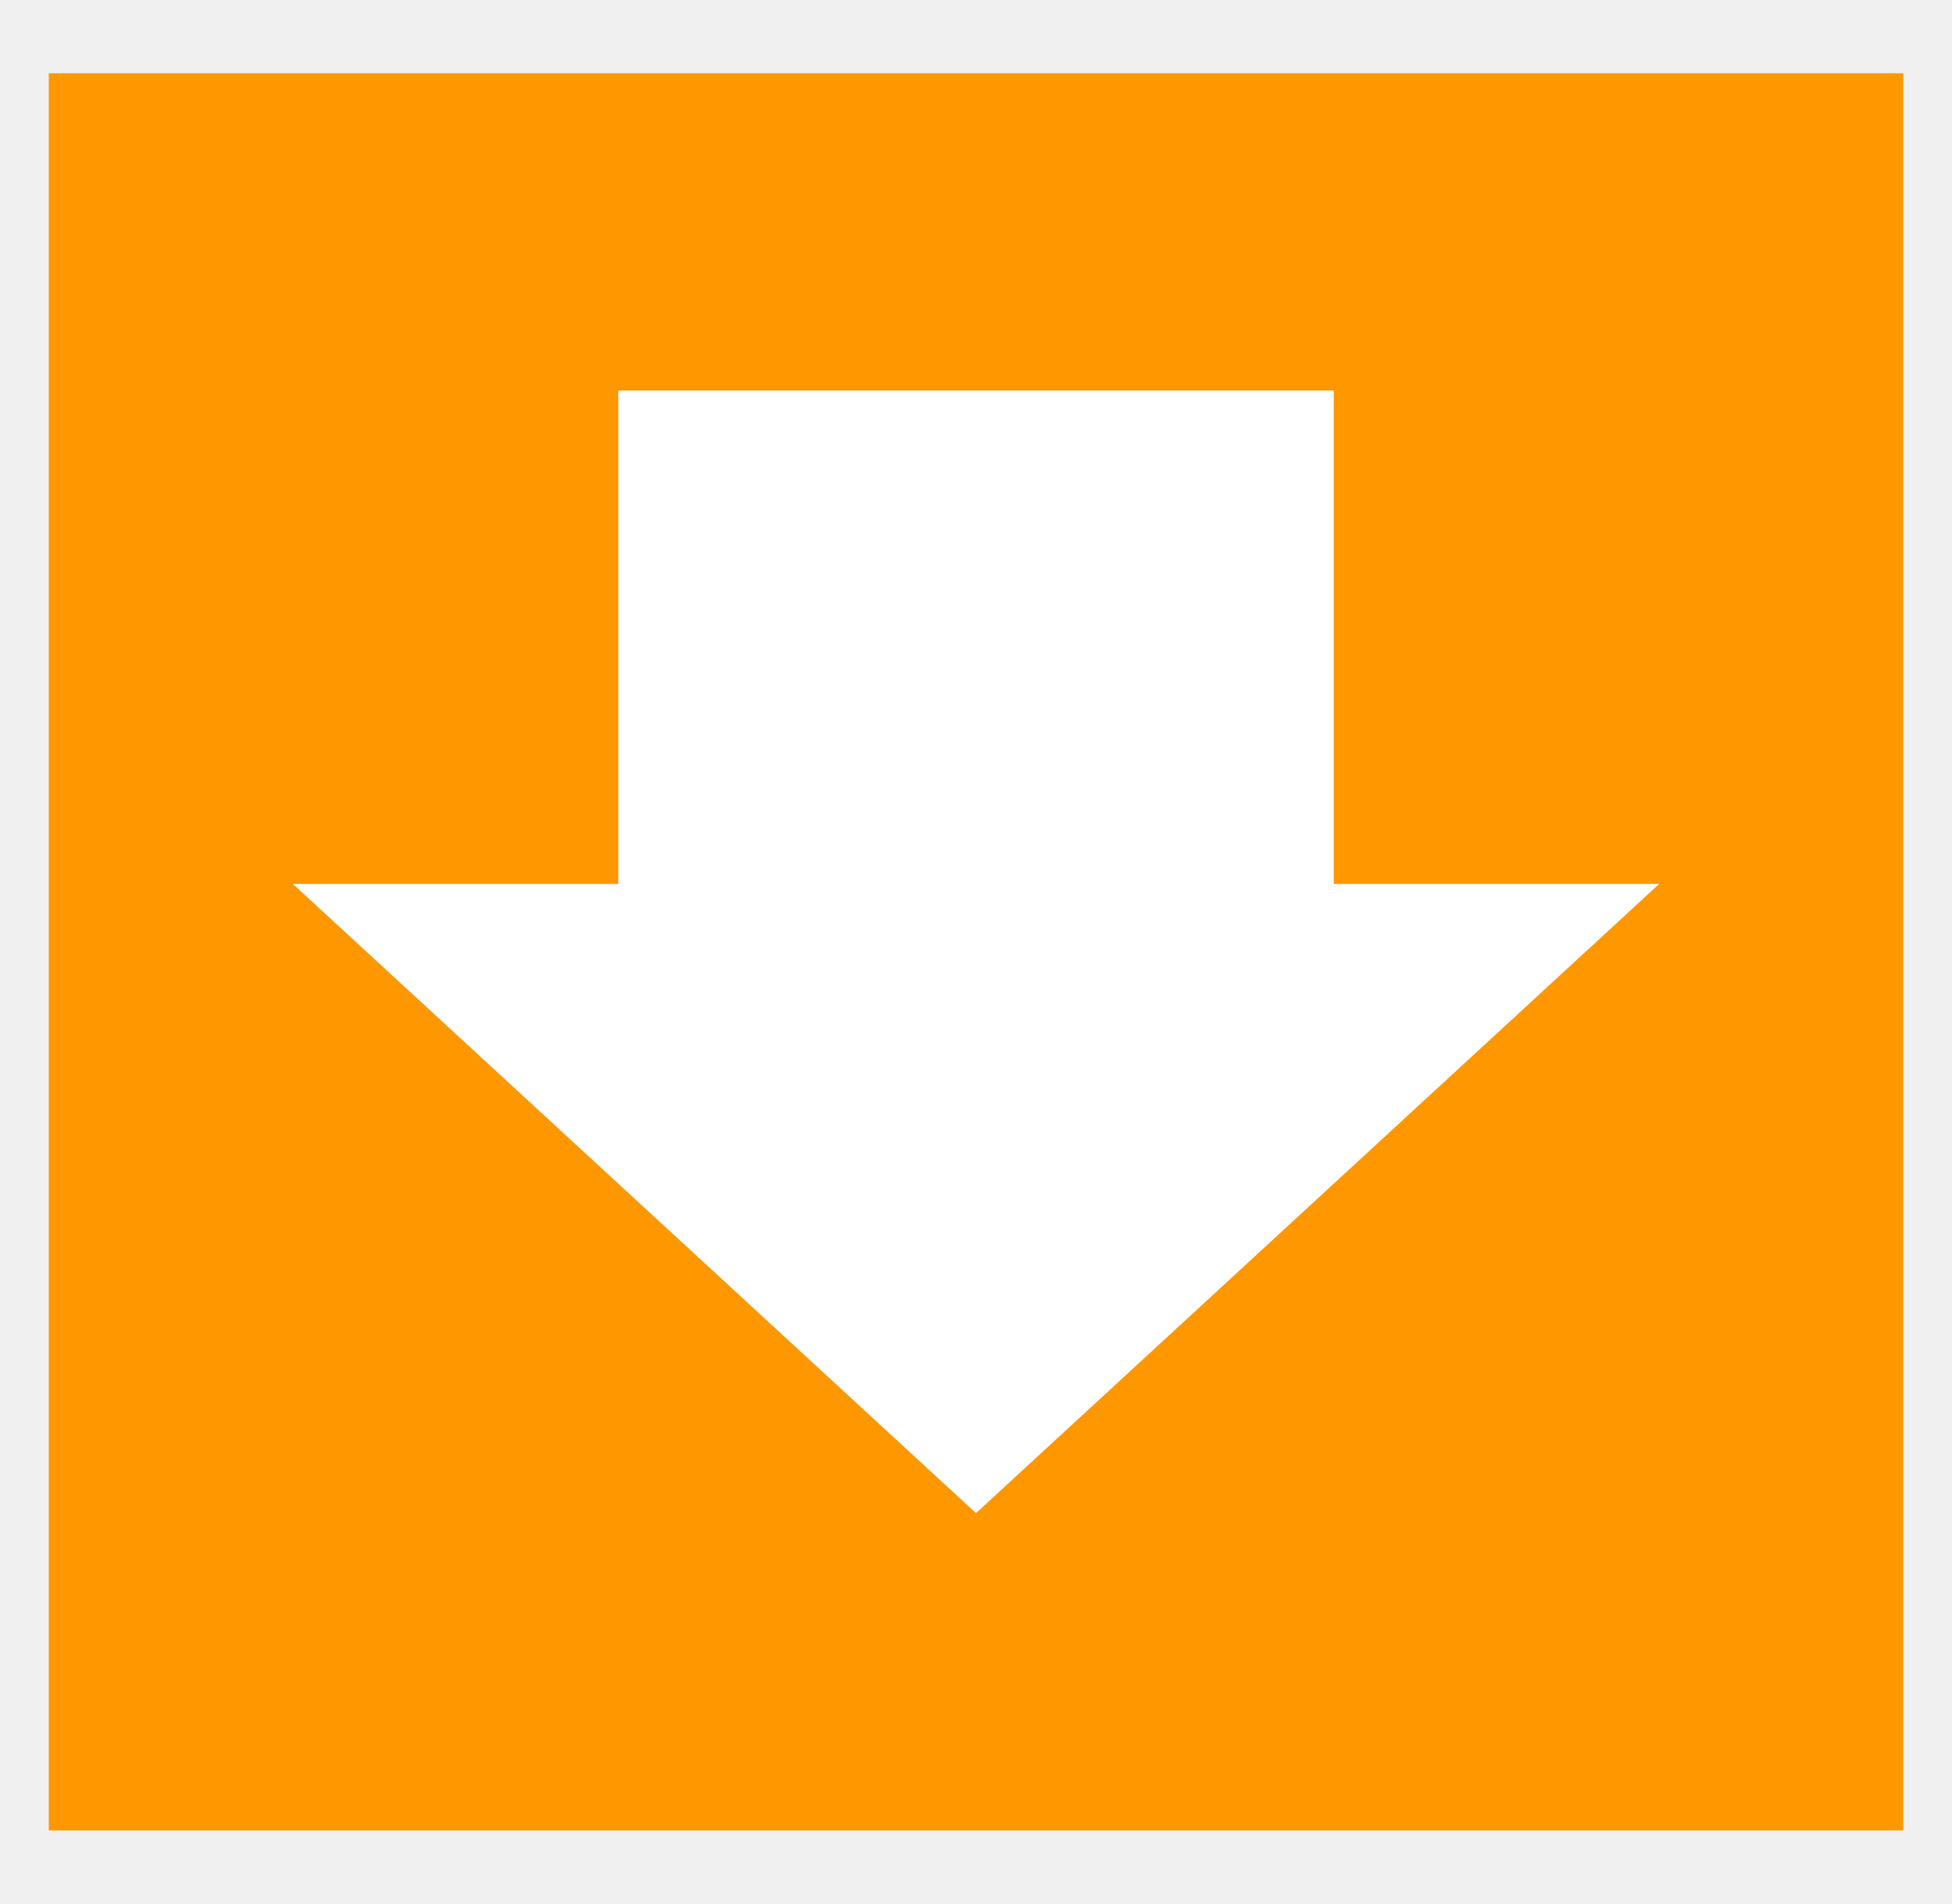
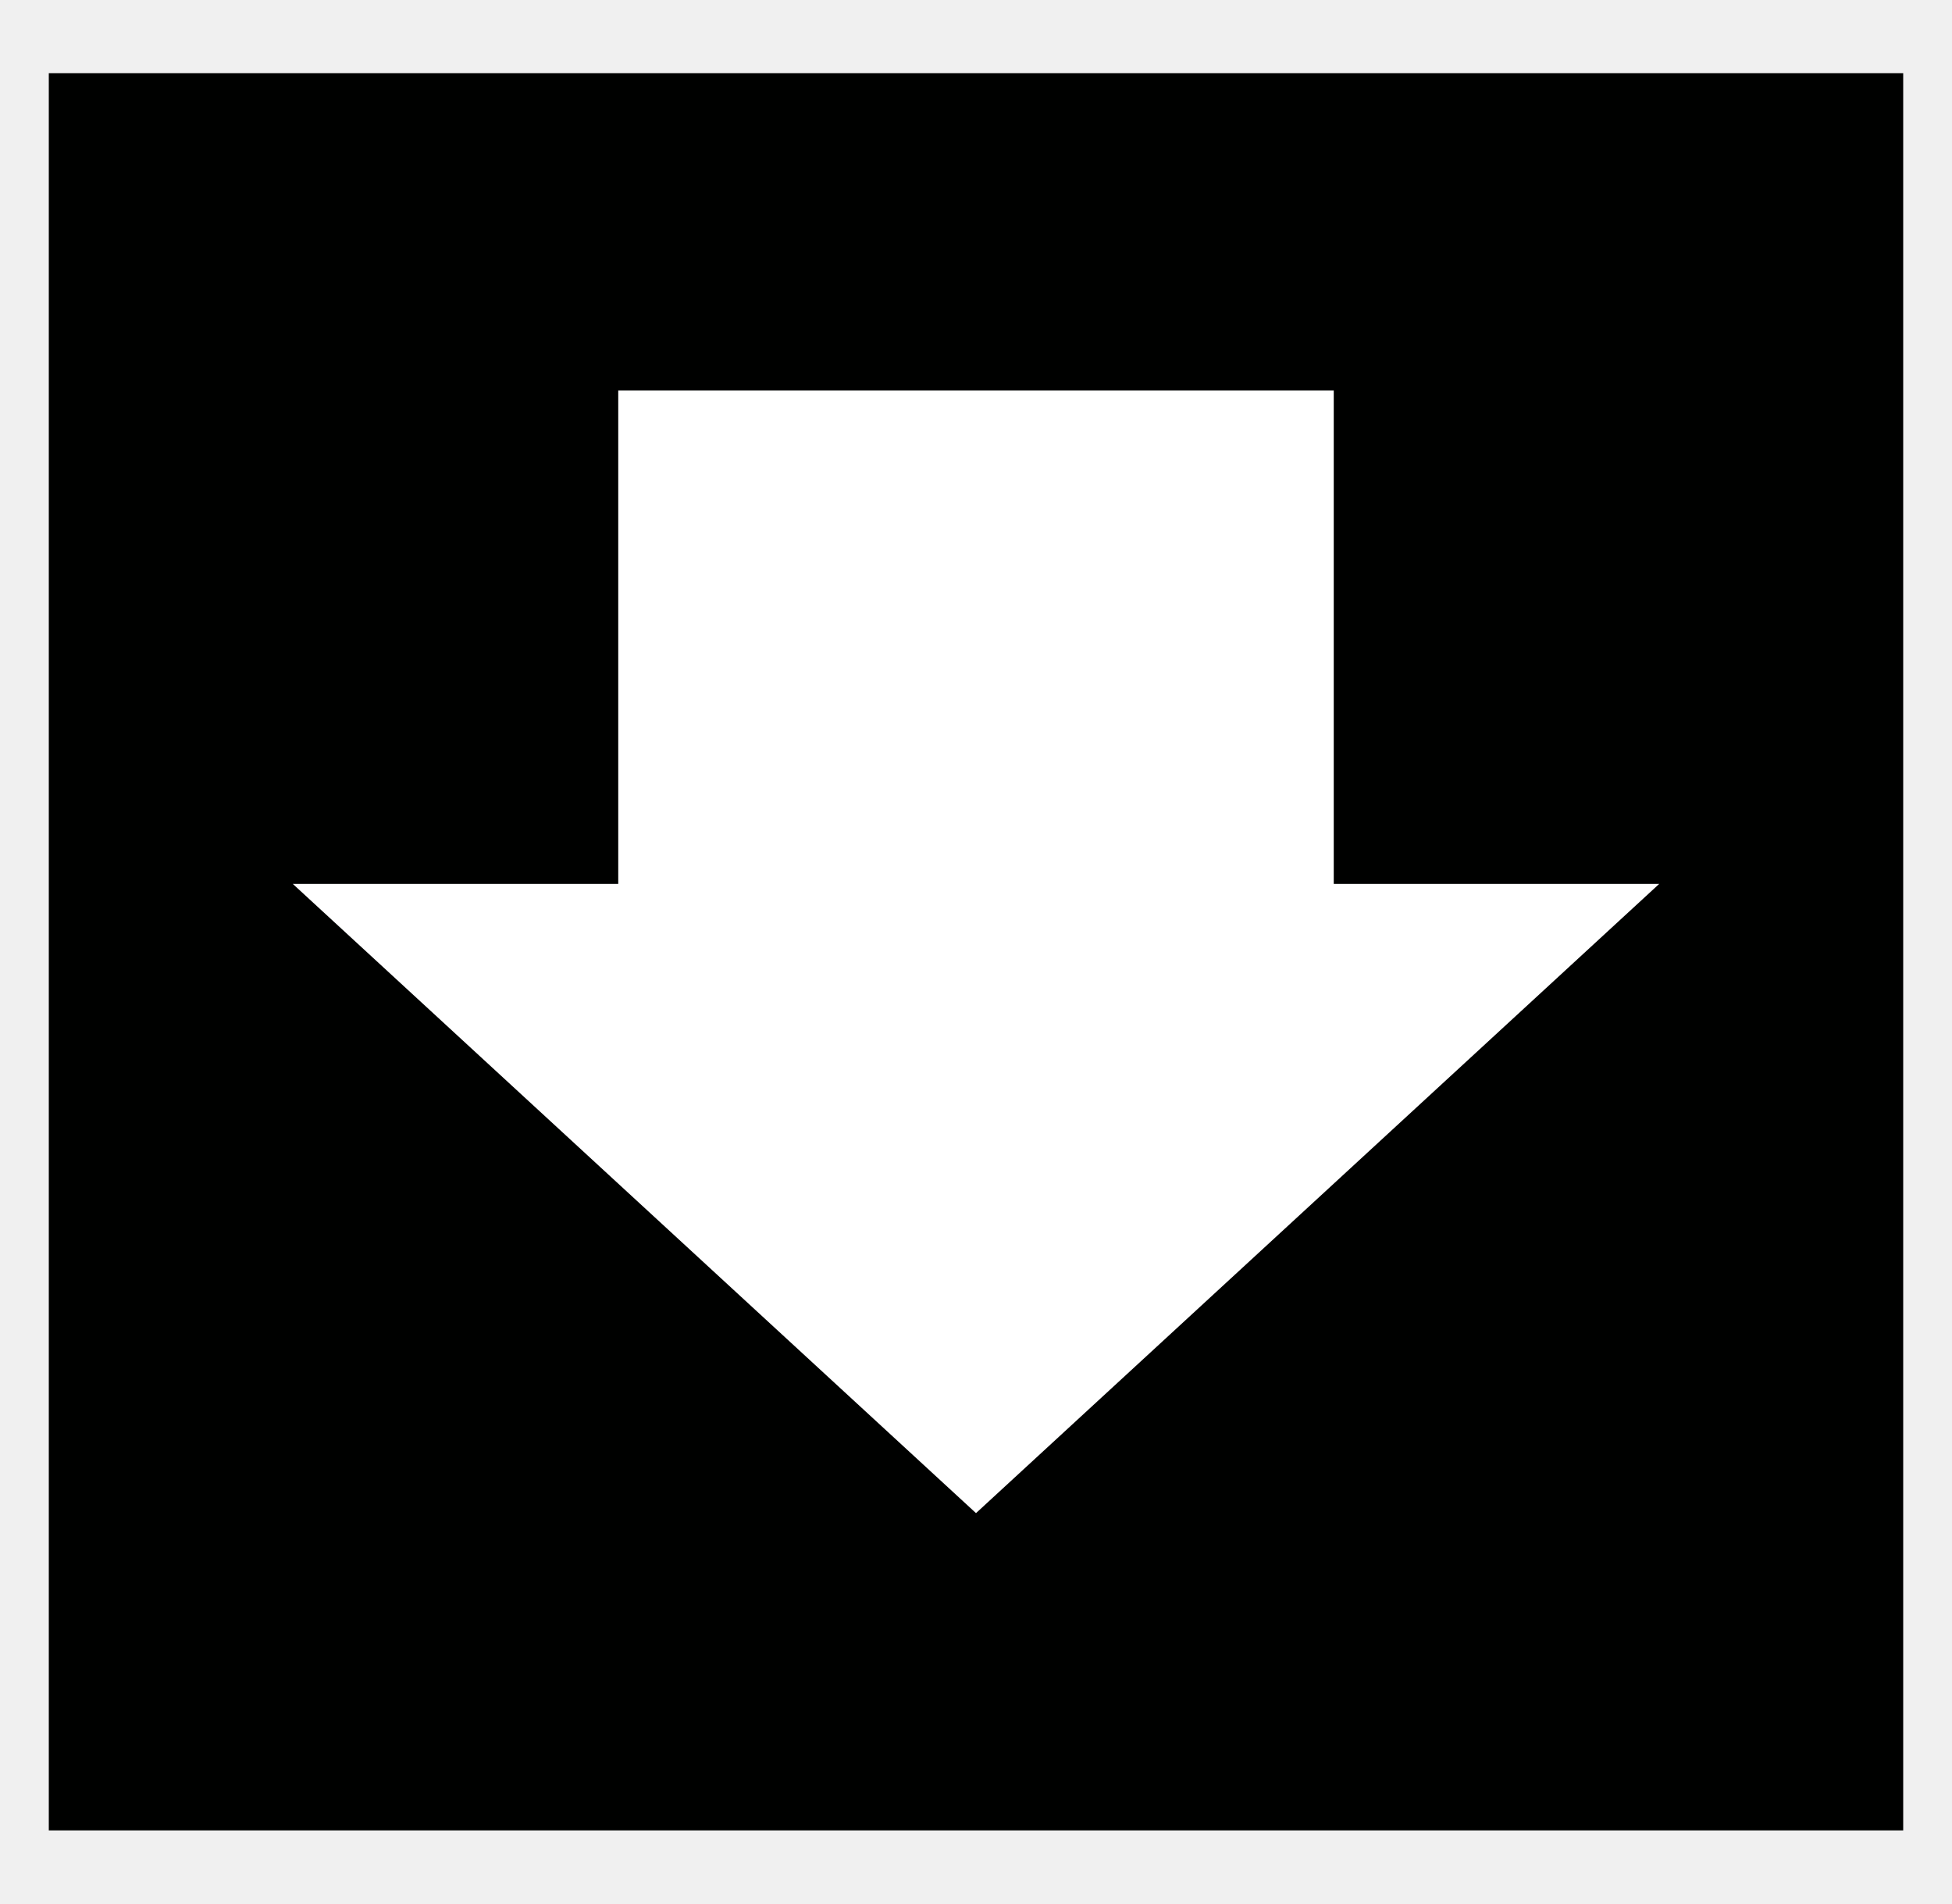
<svg xmlns="http://www.w3.org/2000/svg" width="40" height="39" viewBox="0 0 40 39" fill="none">
-   <rect x="1" y="1.5" width="38" height="36" fill="#FF9800" />
-   <rect x="1" y="1.5" width="38" height="36" stroke="FF9800" stroke-width="2" />
+   <rect x="1" y="1.5" width="38" height="36" fill="#000100" />
+   <rect x="1" y="1.5" width="38" height="36" stroke="ffc09f" stroke-width="2" />
  <path d="M6 18.109L12.669 18.109L12.669 8L27.331 8L27.331 18.109L34 18.109L20 31L6 18.109Z" fill="white" />
</svg>
